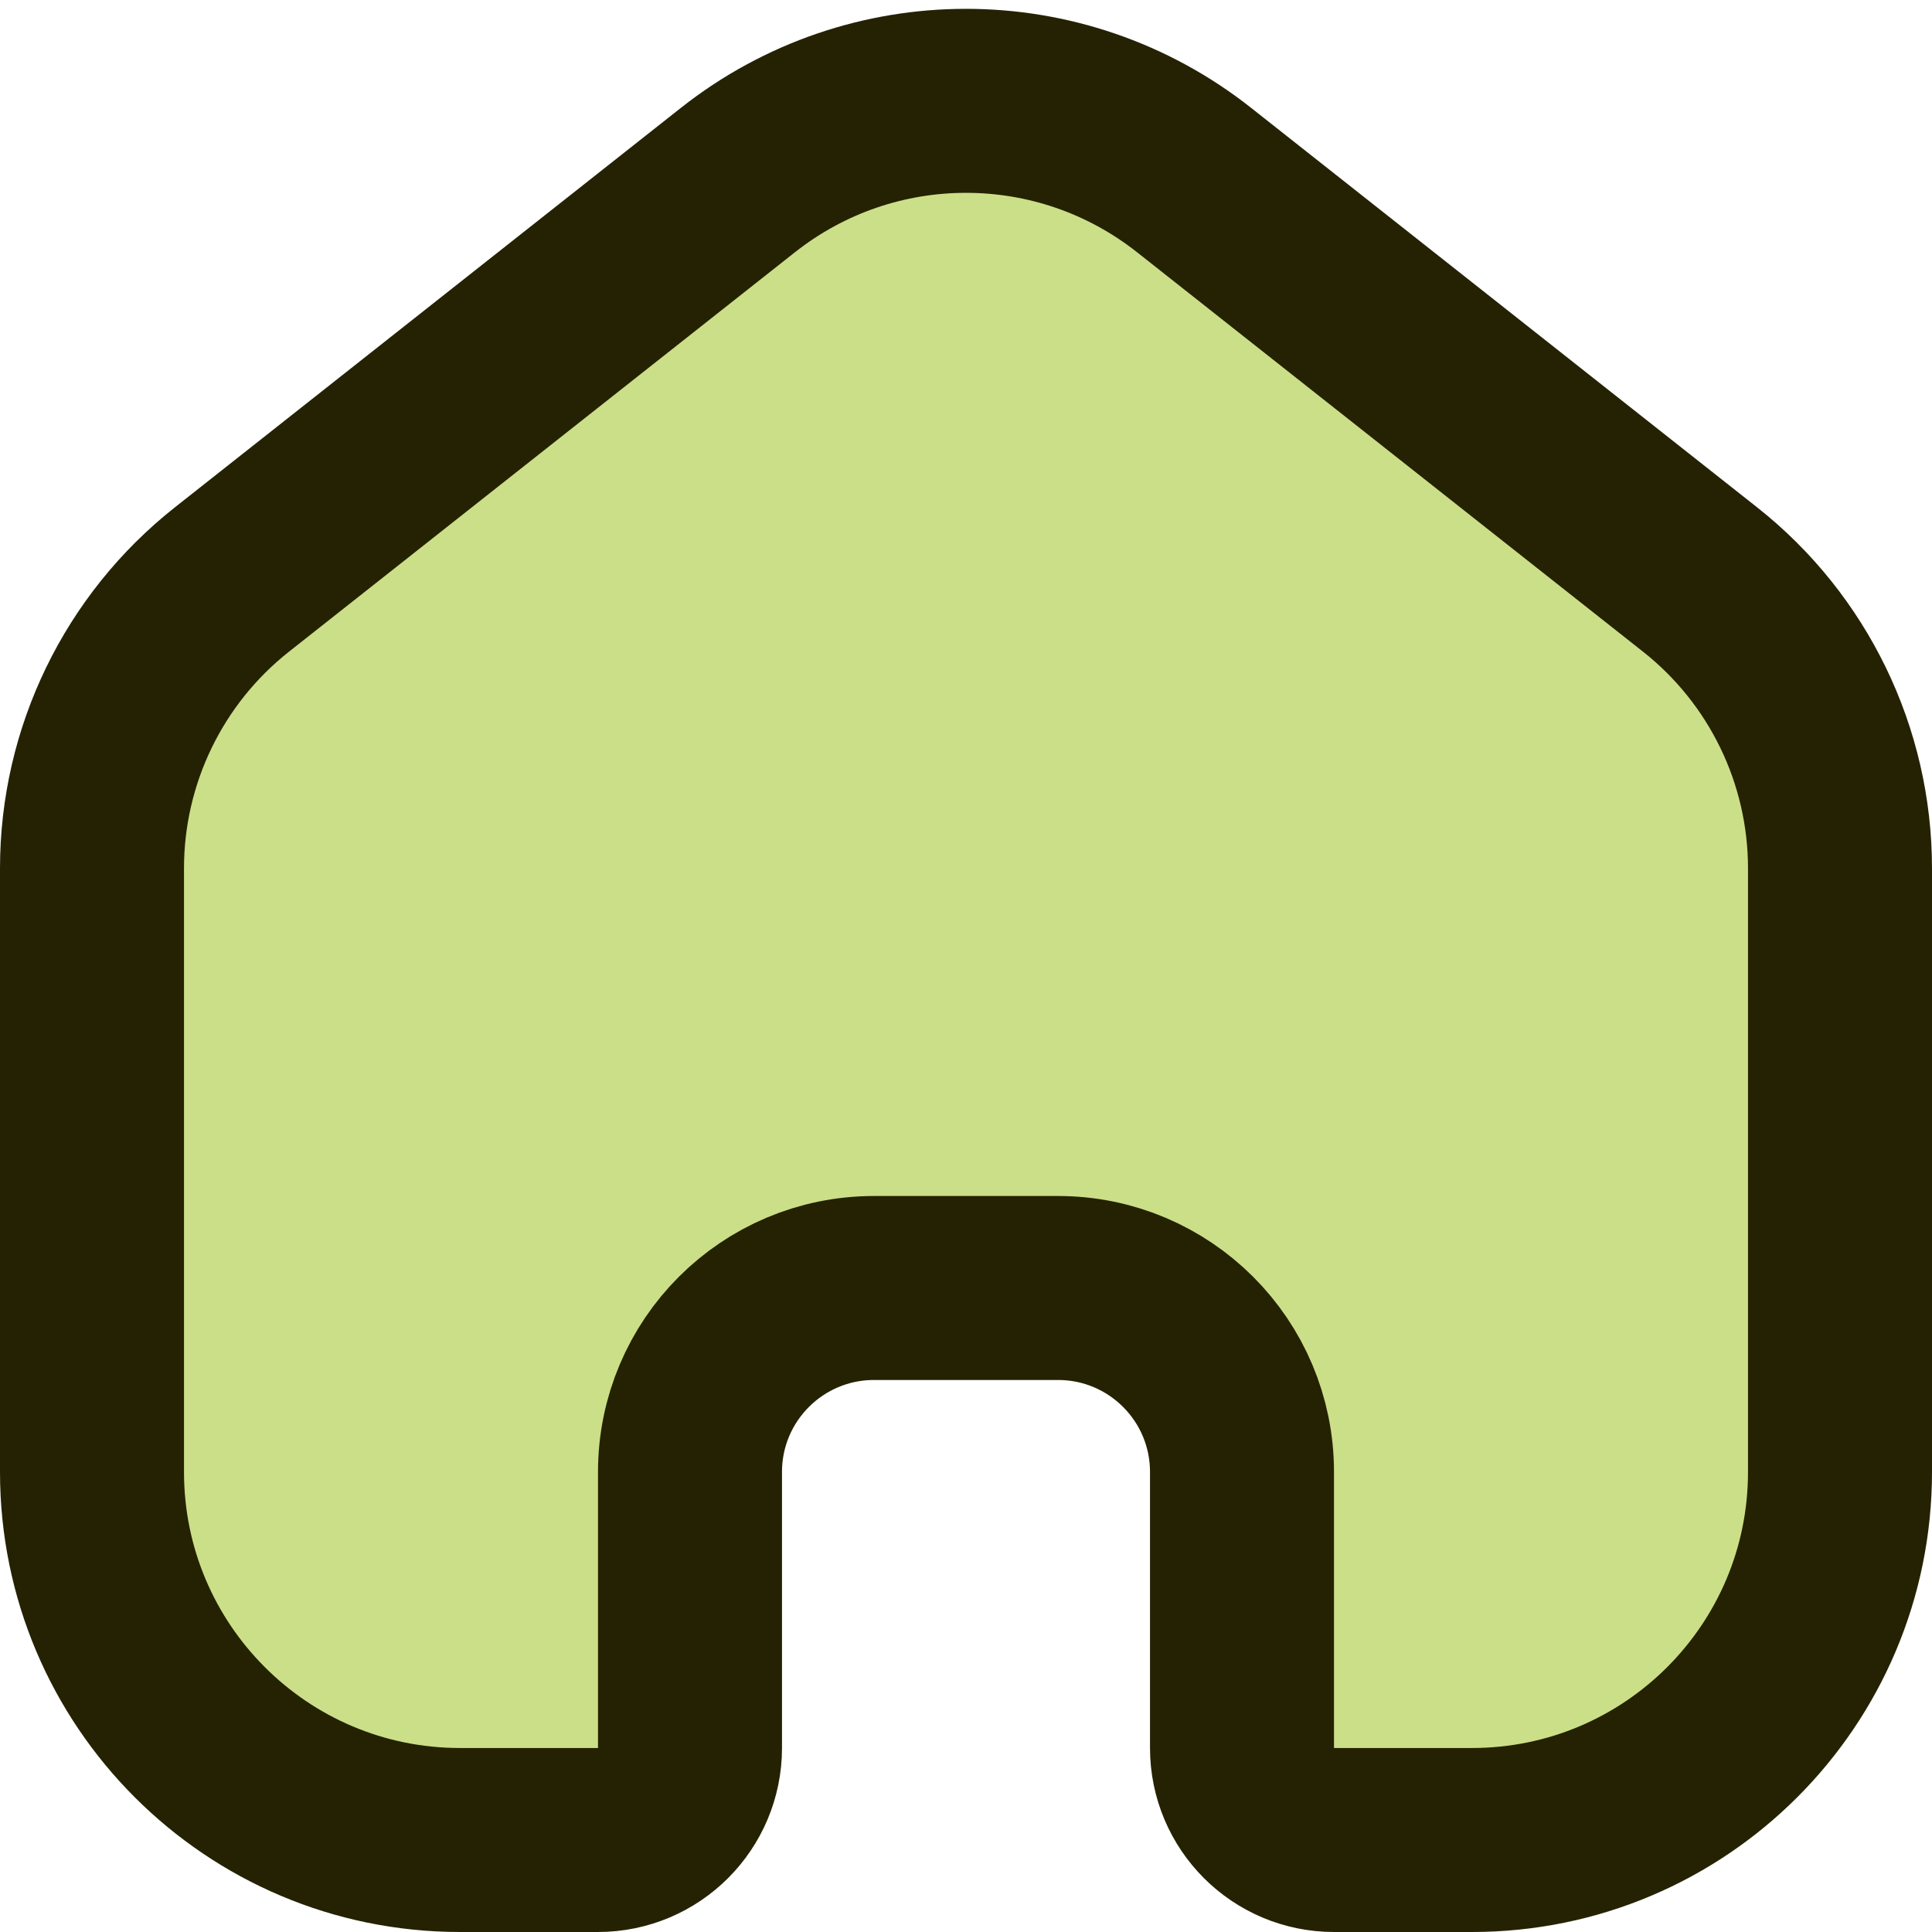
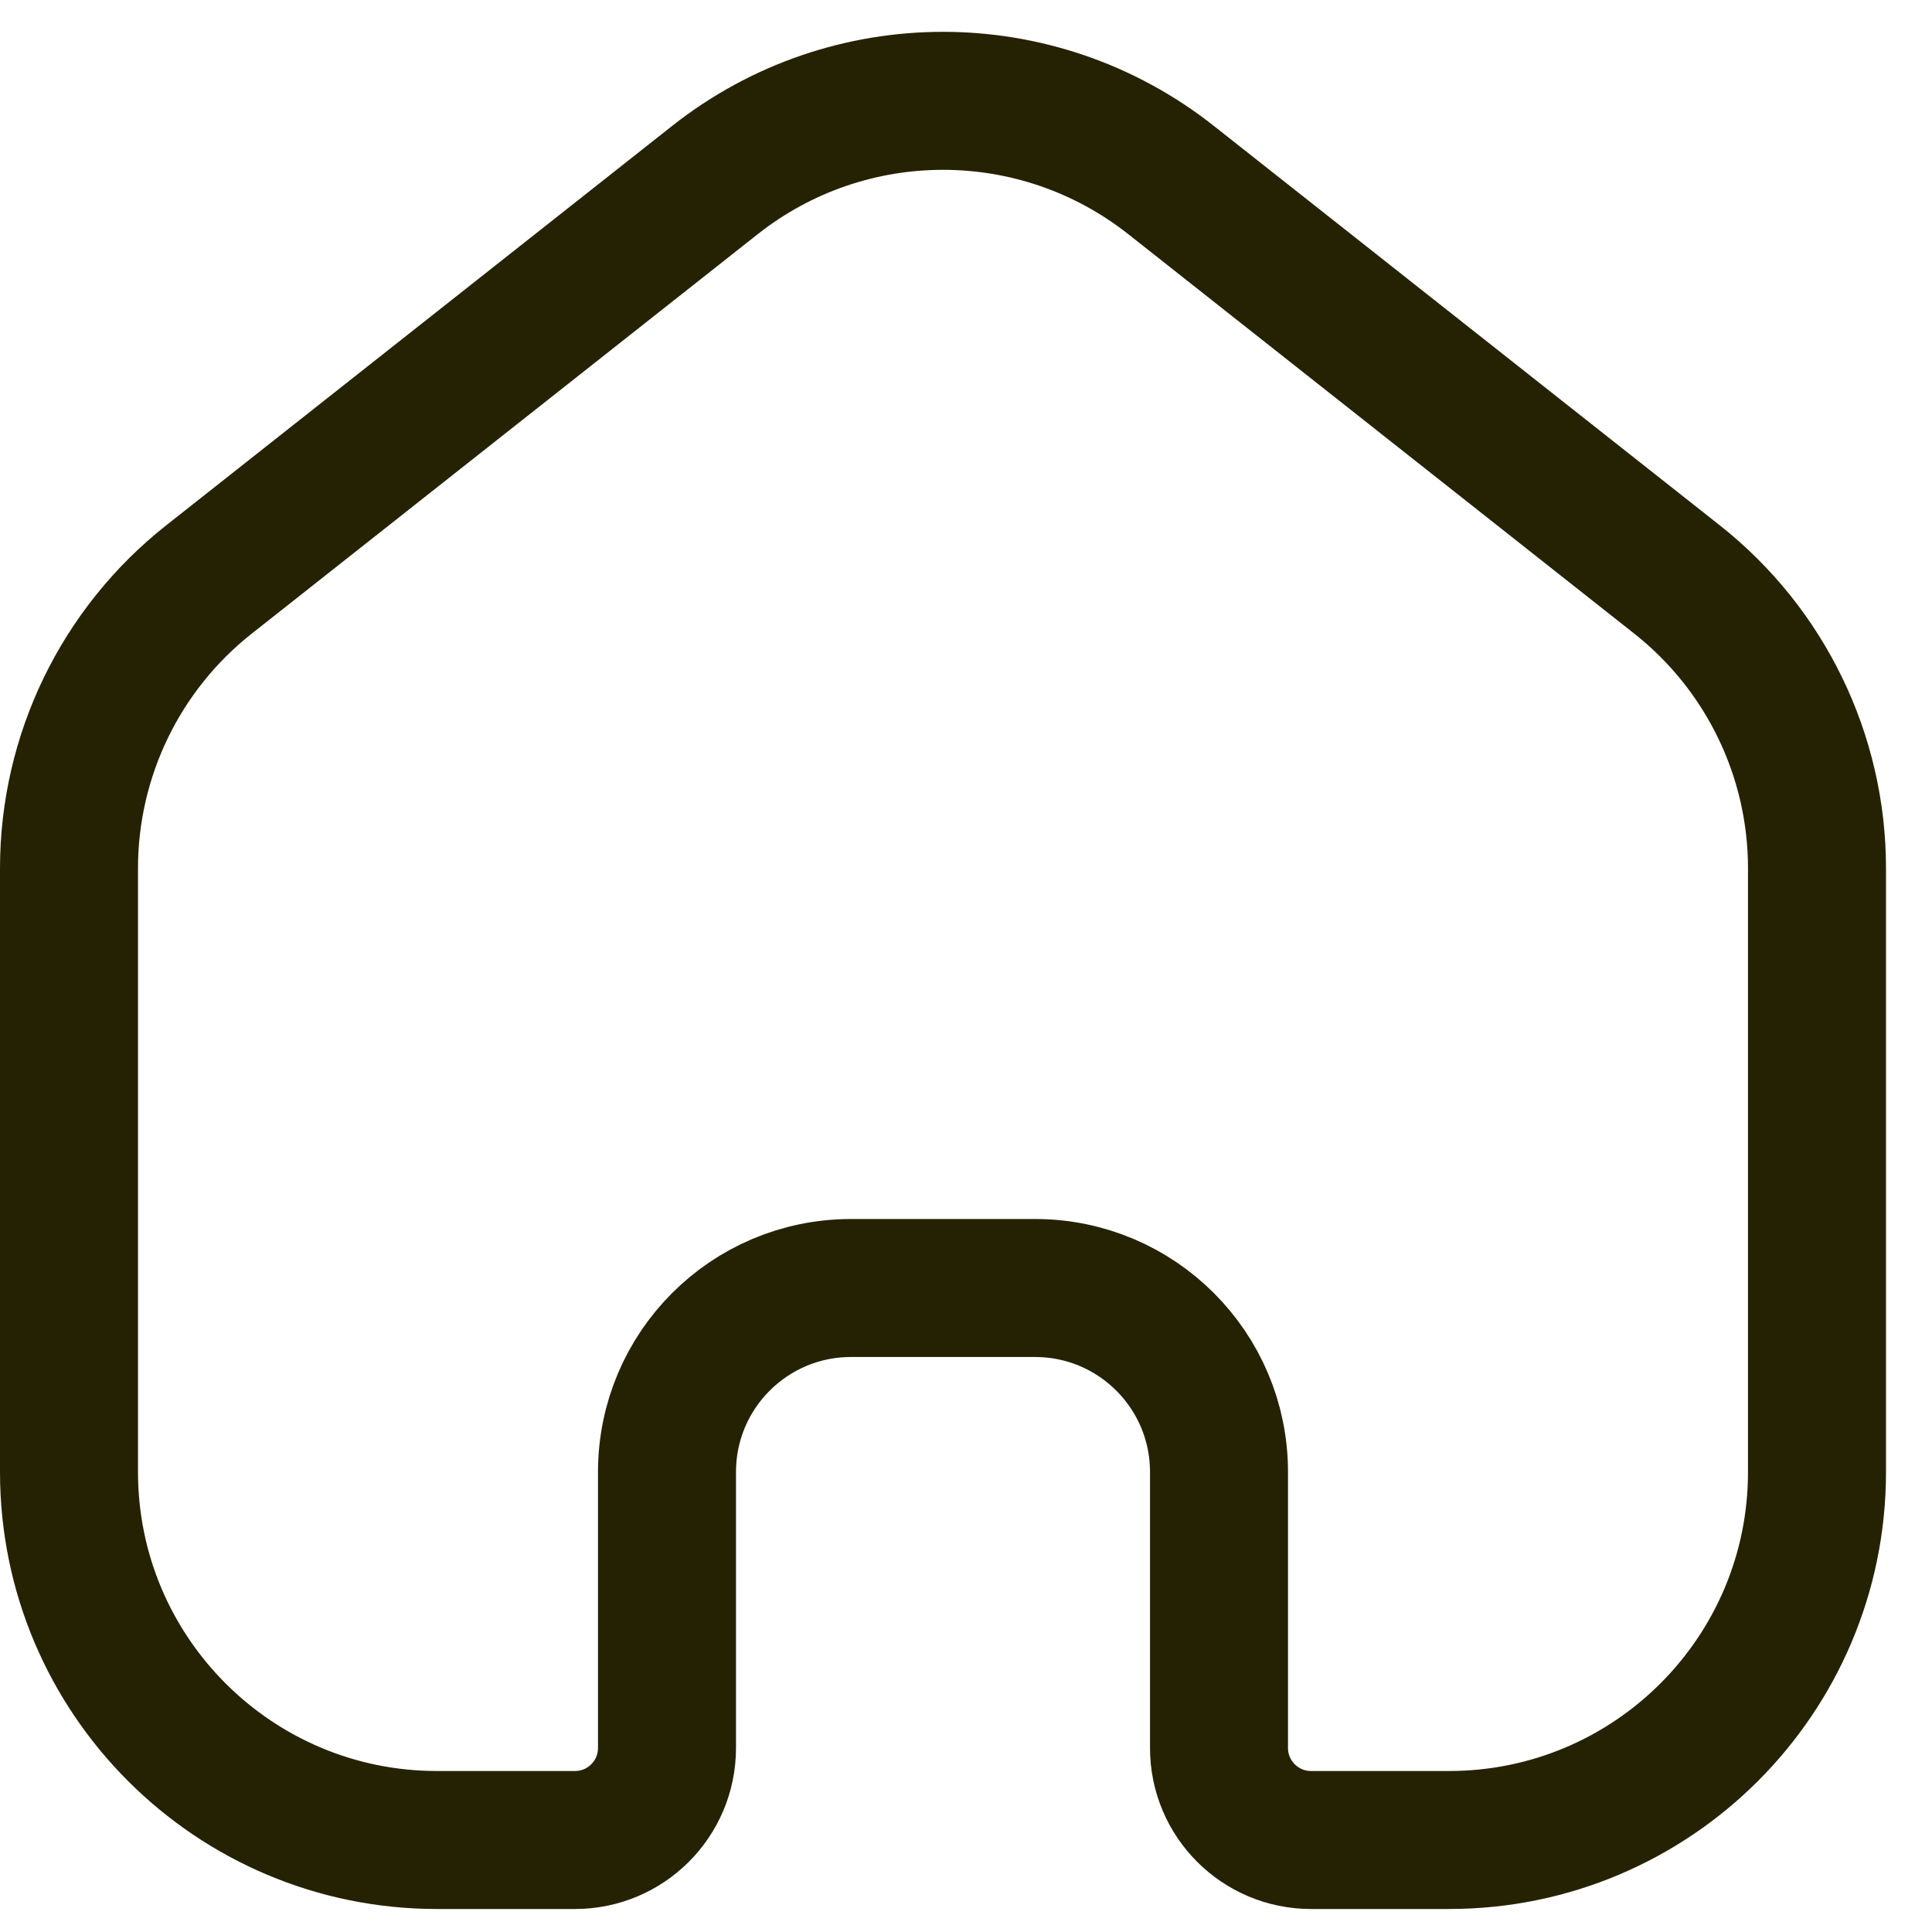
<svg xmlns="http://www.w3.org/2000/svg" width="21" height="21" viewBox="0 0 21 21" fill="none">
-   <path d="M1 9.438C1 8.214 1.561 7.057 2.521 6.299L8.021 1.957C9.475 0.809 11.525 0.809 12.979 1.957L18.479 6.299C19.439 7.057 20 8.214 20 9.438V16C20 18.209 18.209 20 16 20H14.5C13.948 20 13.5 19.552 13.5 19V16C13.5 14.895 12.605 14 11.5 14H9.5C8.395 14 7.5 14.895 7.5 16V19C7.5 19.552 7.052 20 6.5 20H5C2.791 20 1 18.209 1 16L1 9.438Z" fill="#CBDF88" stroke="#252203" stroke-width="2" />
+   <path d="M0.75 9.438C0.75 8.214 1.311 7.057 2.271 6.299L7.771 1.957C9.225 0.809 11.275 0.809 12.729 1.957L18.229 6.299C19.189 7.057 19.75 8.214 19.75 9.438V16C19.75 18.209 17.959 20 15.75 20H14.25C13.698 20 13.25 19.552 13.25 19V16C13.25 14.895 12.355 14 11.25 14H9.25C8.145 14 7.25 14.895 7.25 16V19C7.25 19.552 6.802 20 6.25 20H4.75C2.541 20 0.75 18.209 0.75 16L0.75 9.438Z" stroke="#252203" stroke-width="1.5" />
</svg>
